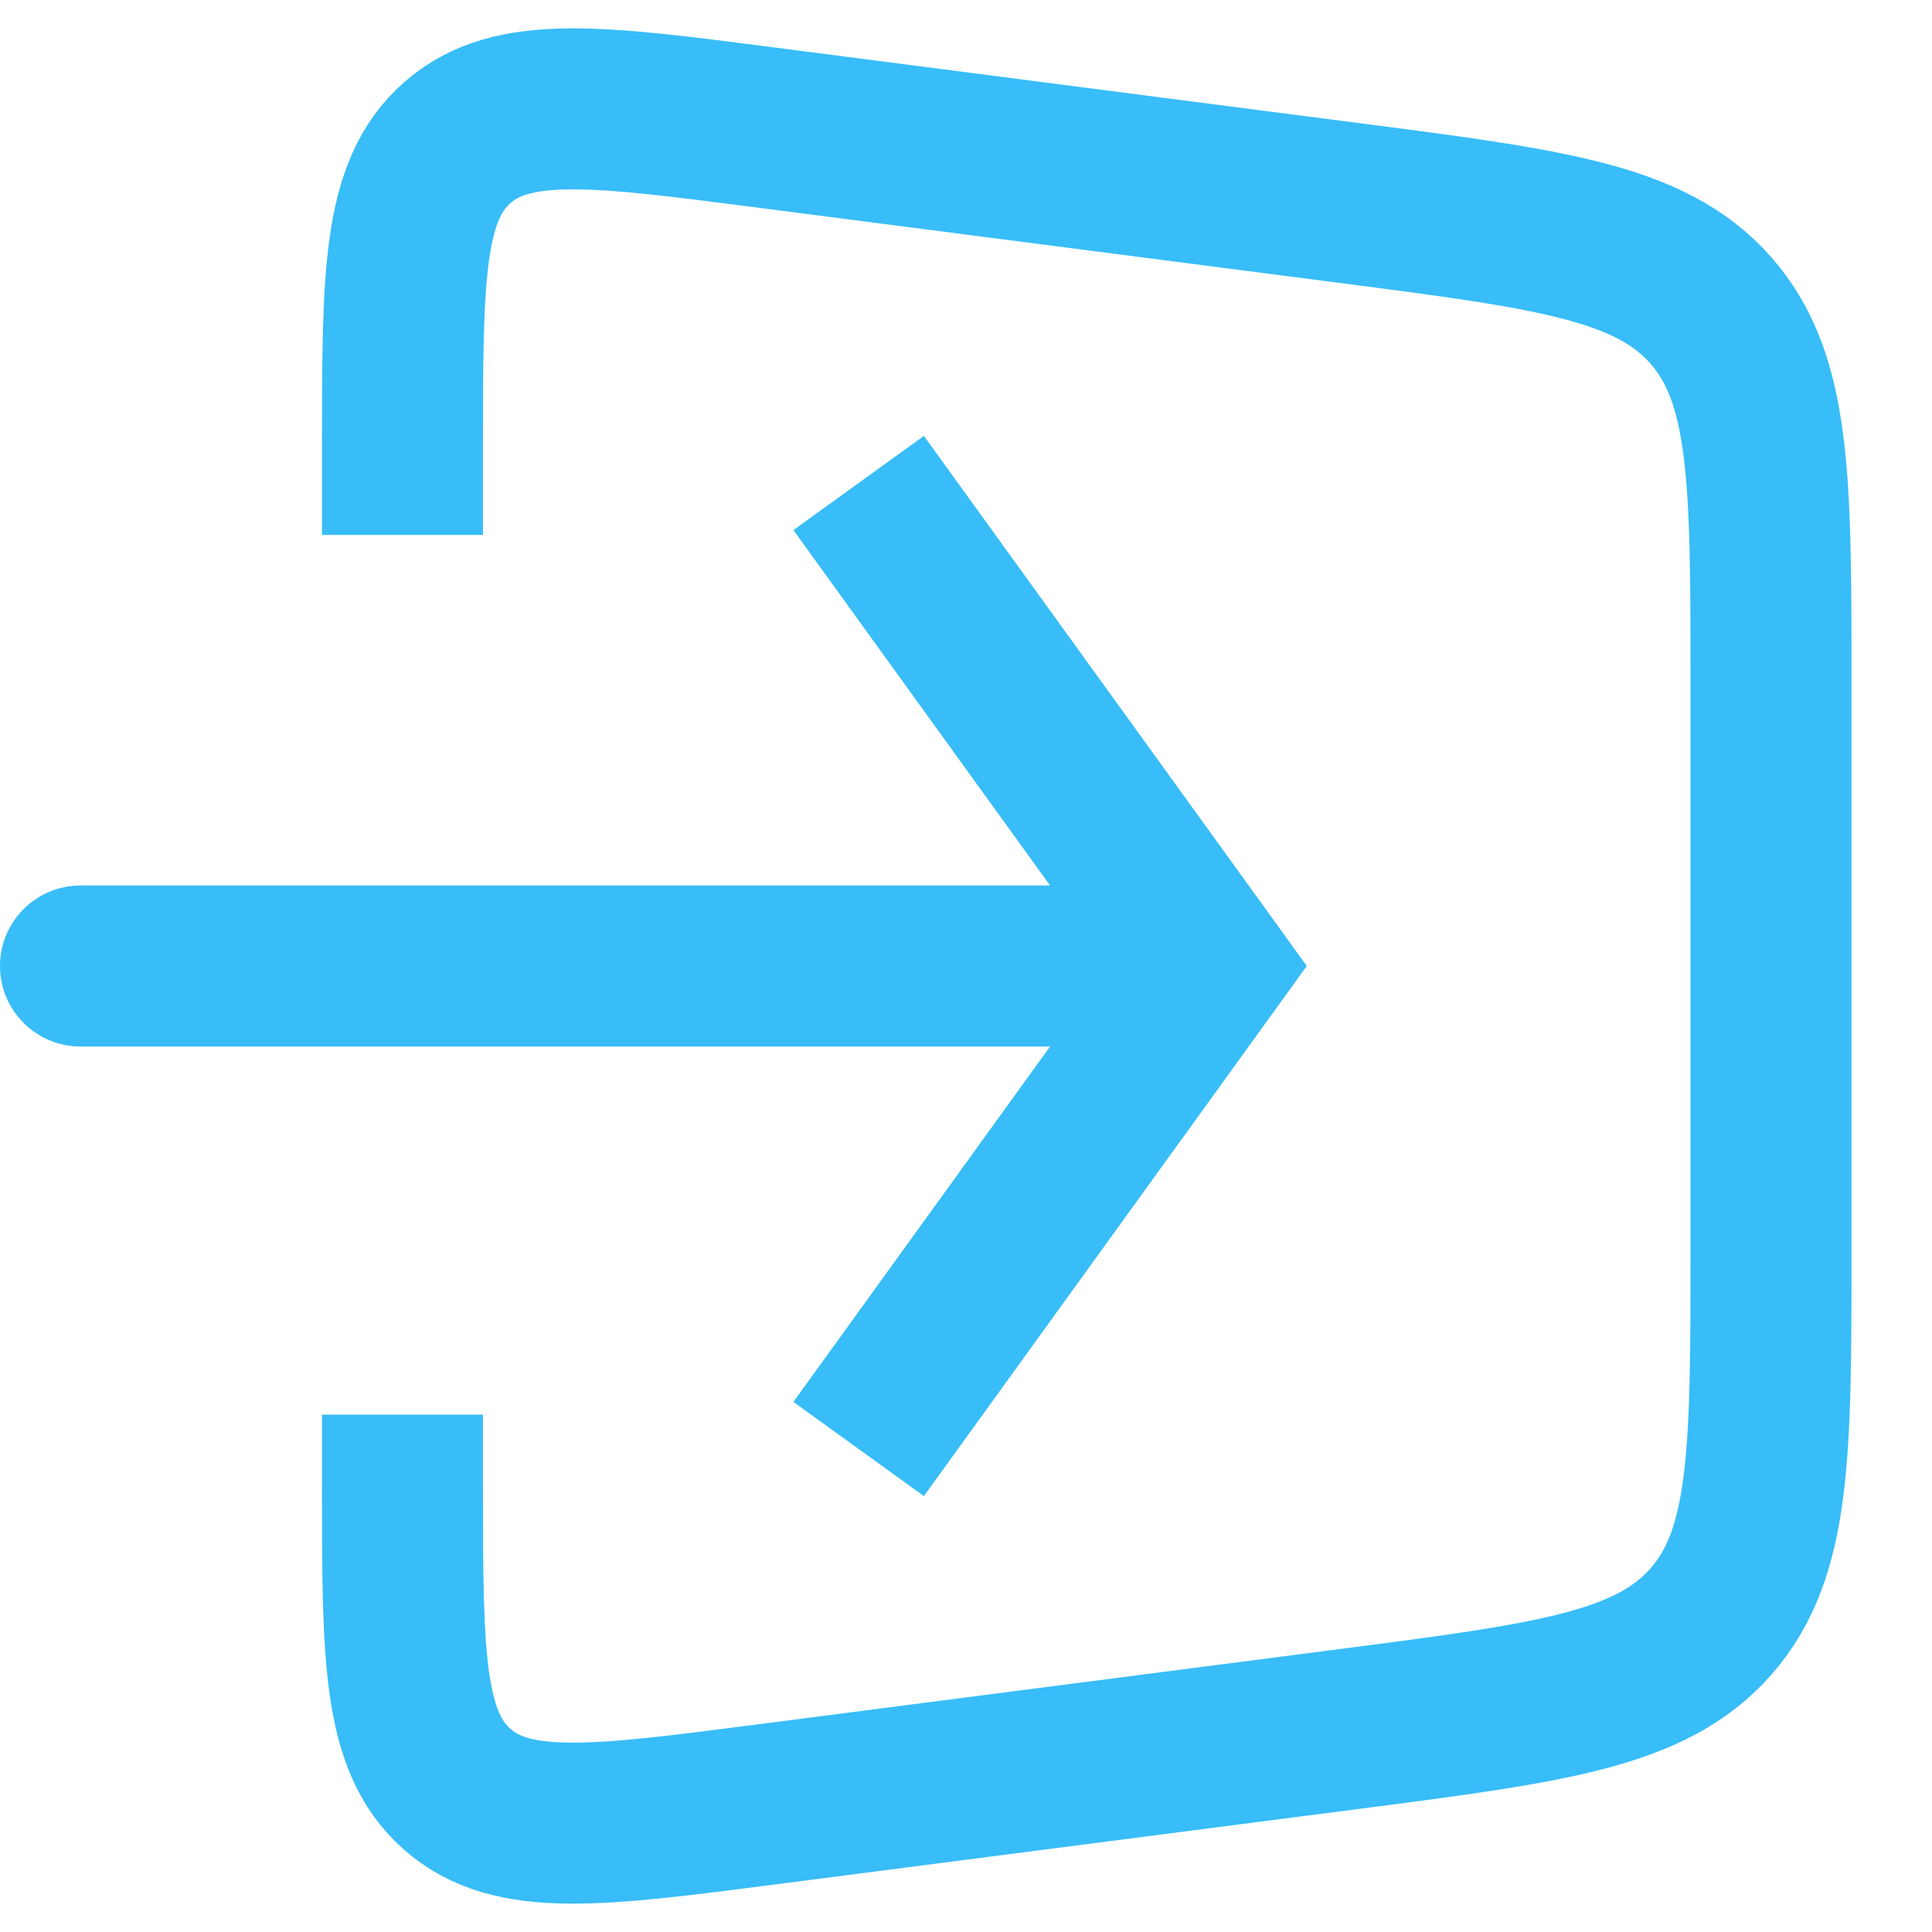
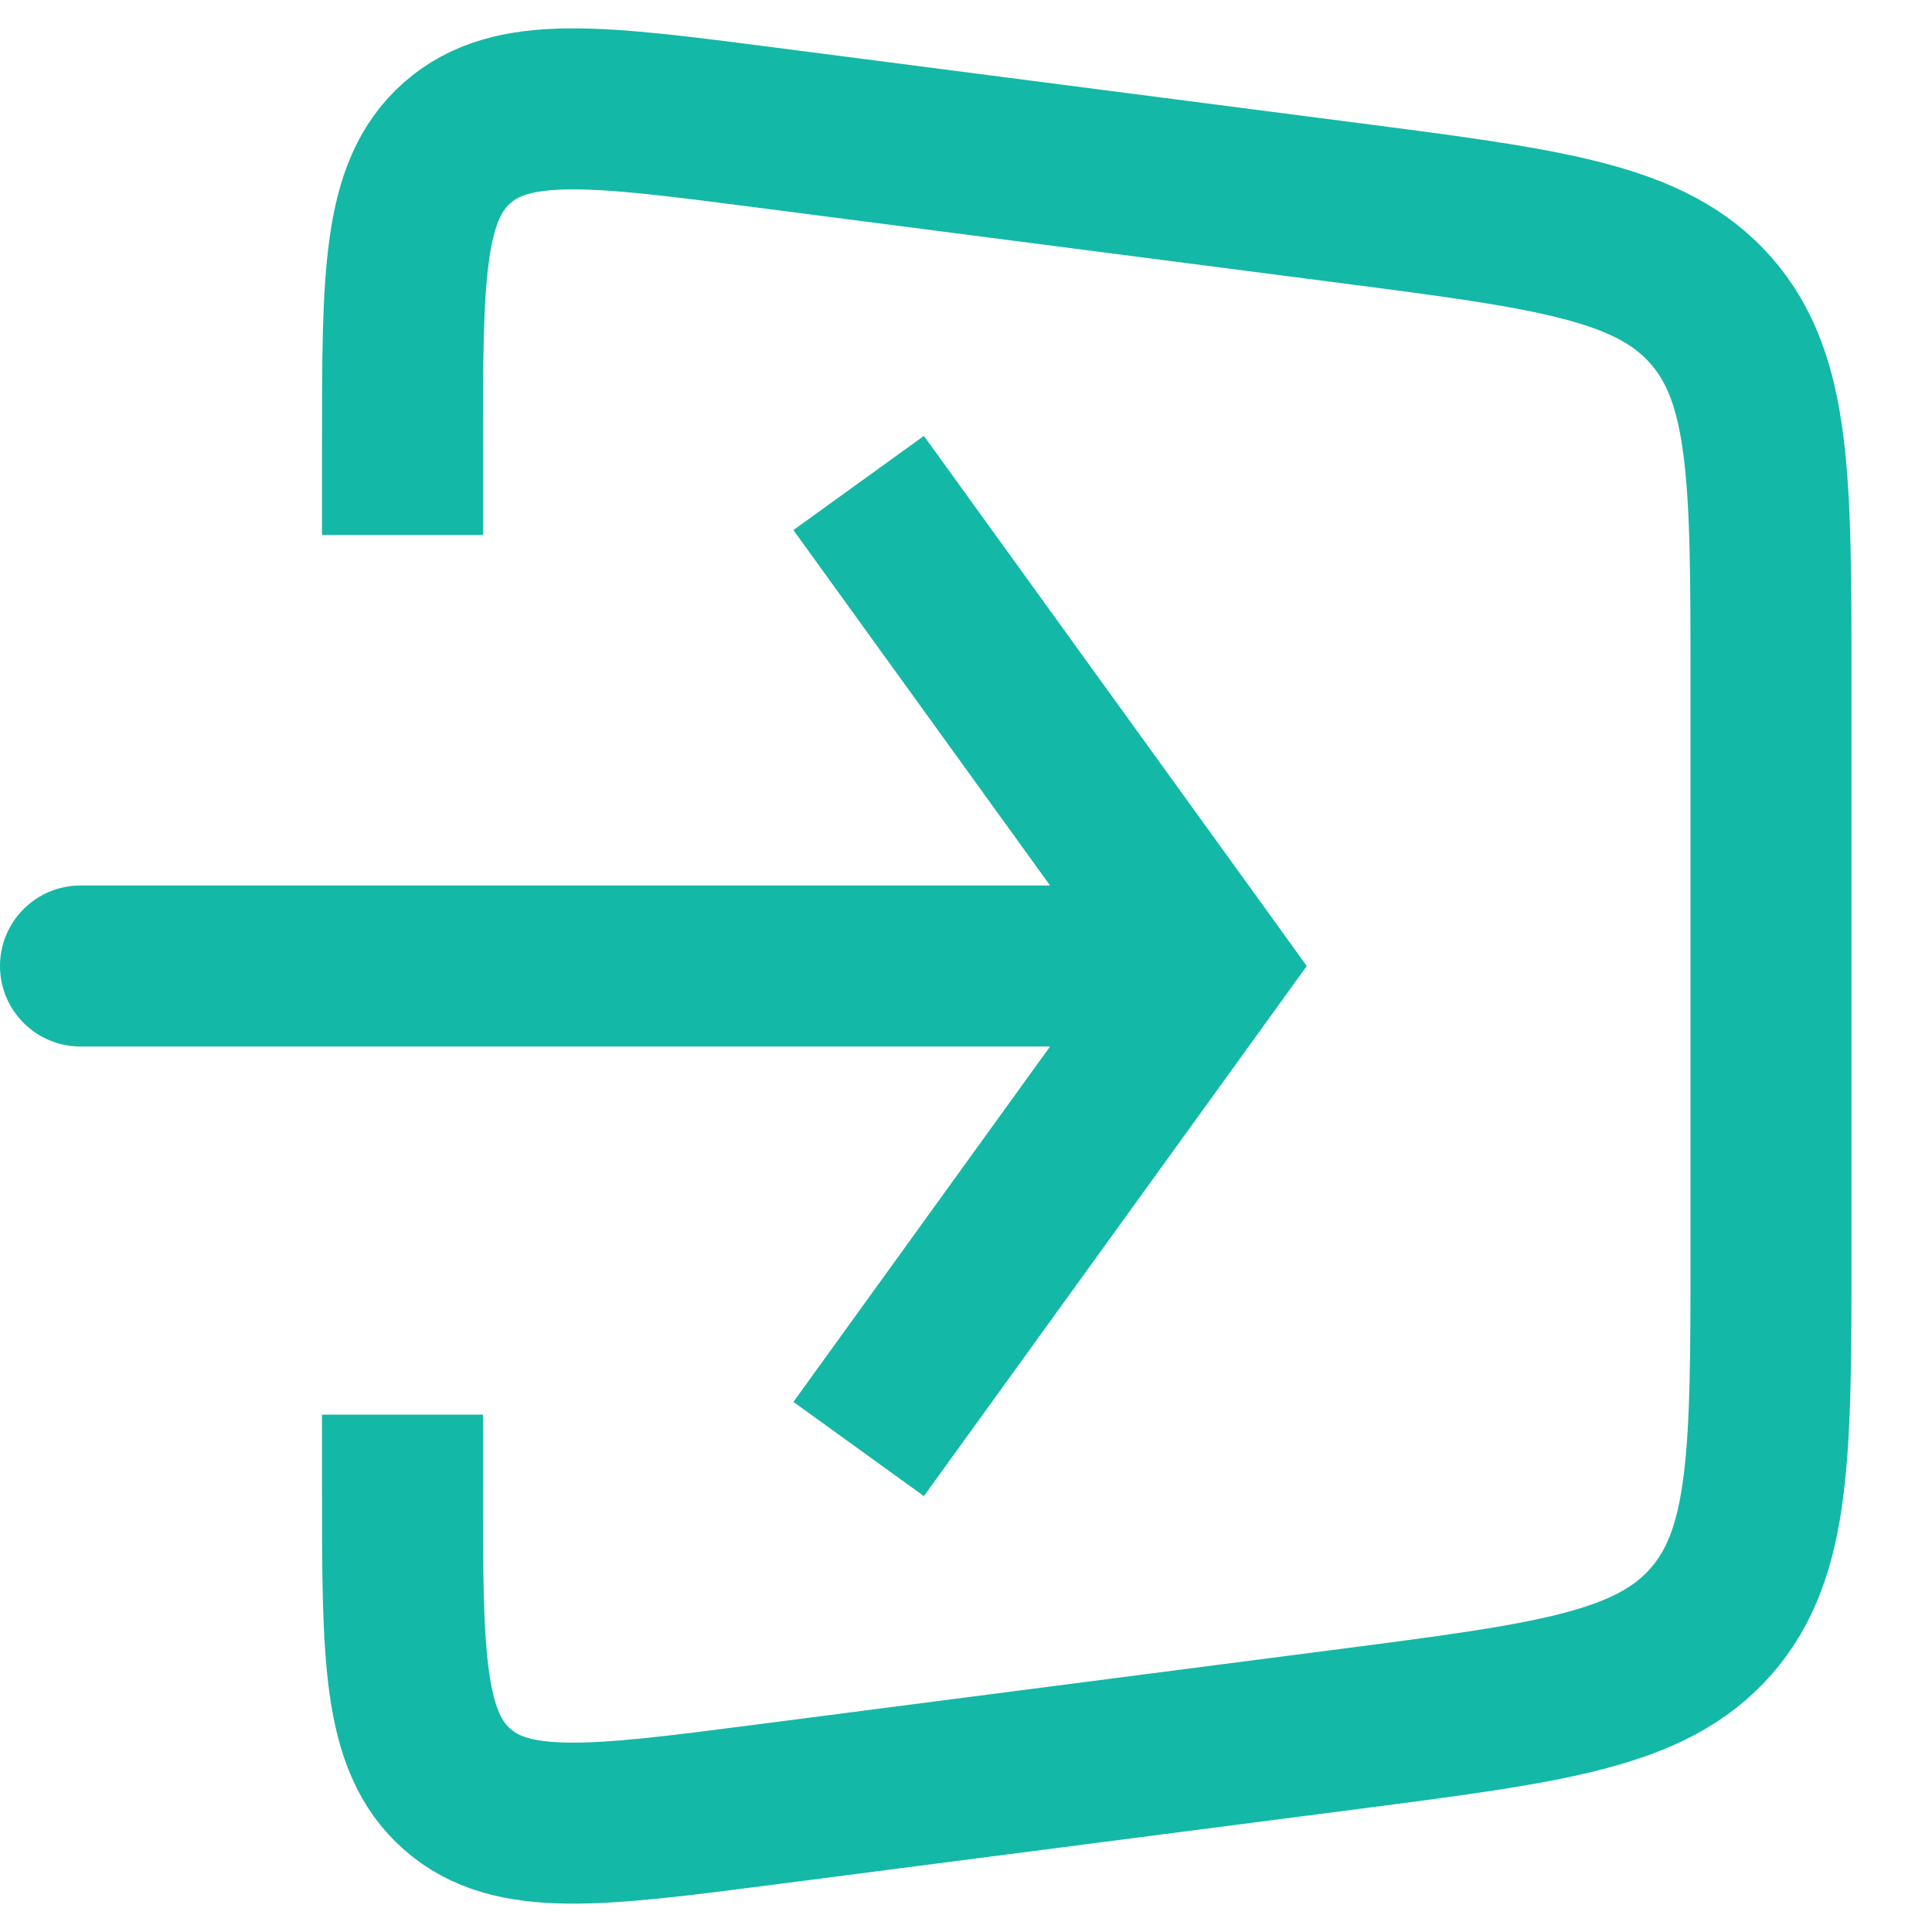
<svg xmlns="http://www.w3.org/2000/svg" width="24" height="24" viewBox="0 0 24 24" fill="none">
-   <path d="M5 6.645V5.551C5 3.431 5 2.371 5.68 1.773C6.359 1.176 7.411 1.312 9.513 1.584L16.77 2.523C19.261 2.846 20.507 3.007 21.253 3.856C22 4.706 22 5.962 22 8.474V15.526C22 18.038 22 19.294 21.253 20.144C20.507 20.993 19.261 21.154 16.77 21.477L9.513 22.416C7.411 22.688 6.359 22.824 5.68 22.227C5 21.629 5 20.569 5 18.449V17.573" stroke="#38bdf8" stroke-width="2" />
-   <path d="M15 12L15.811 11.415L16.233 12L15.811 12.585L15 12ZM1 13C0.448 13 0 12.552 0 12C0 11.448 0.448 11 1 11V13ZM11.477 5.415L15.811 11.415L14.189 12.585L9.856 6.585L11.477 5.415ZM15.811 12.585L11.477 18.585L9.856 17.415L14.189 11.415L15.811 12.585ZM15 13H1V11H15V13Z" fill="#38bdf8" />
+   <path d="M5 6.645V5.551C5 3.431 5 2.371 5.68 1.773C6.359 1.176 7.411 1.312 9.513 1.584L16.77 2.523C19.261 2.846 20.507 3.007 21.253 3.856C22 4.706 22 5.962 22 8.474V15.526C22 18.038 22 19.294 21.253 20.144C20.507 20.993 19.261 21.154 16.77 21.477L9.513 22.416C7.411 22.688 6.359 22.824 5.68 22.227C5 21.629 5 20.569 5 18.449V17.573" stroke="#14b8a6" stroke-width="2" />
+   <path d="M15 12L15.811 11.415L16.233 12L15.811 12.585L15 12ZM1 13C0.448 13 0 12.552 0 12C0 11.448 0.448 11 1 11V13ZM11.477 5.415L15.811 11.415L14.189 12.585L9.856 6.585L11.477 5.415ZM15.811 12.585L11.477 18.585L9.856 17.415L14.189 11.415L15.811 12.585ZM15 13H1V11H15V13Z" fill="#14b8a6" />
</svg>
